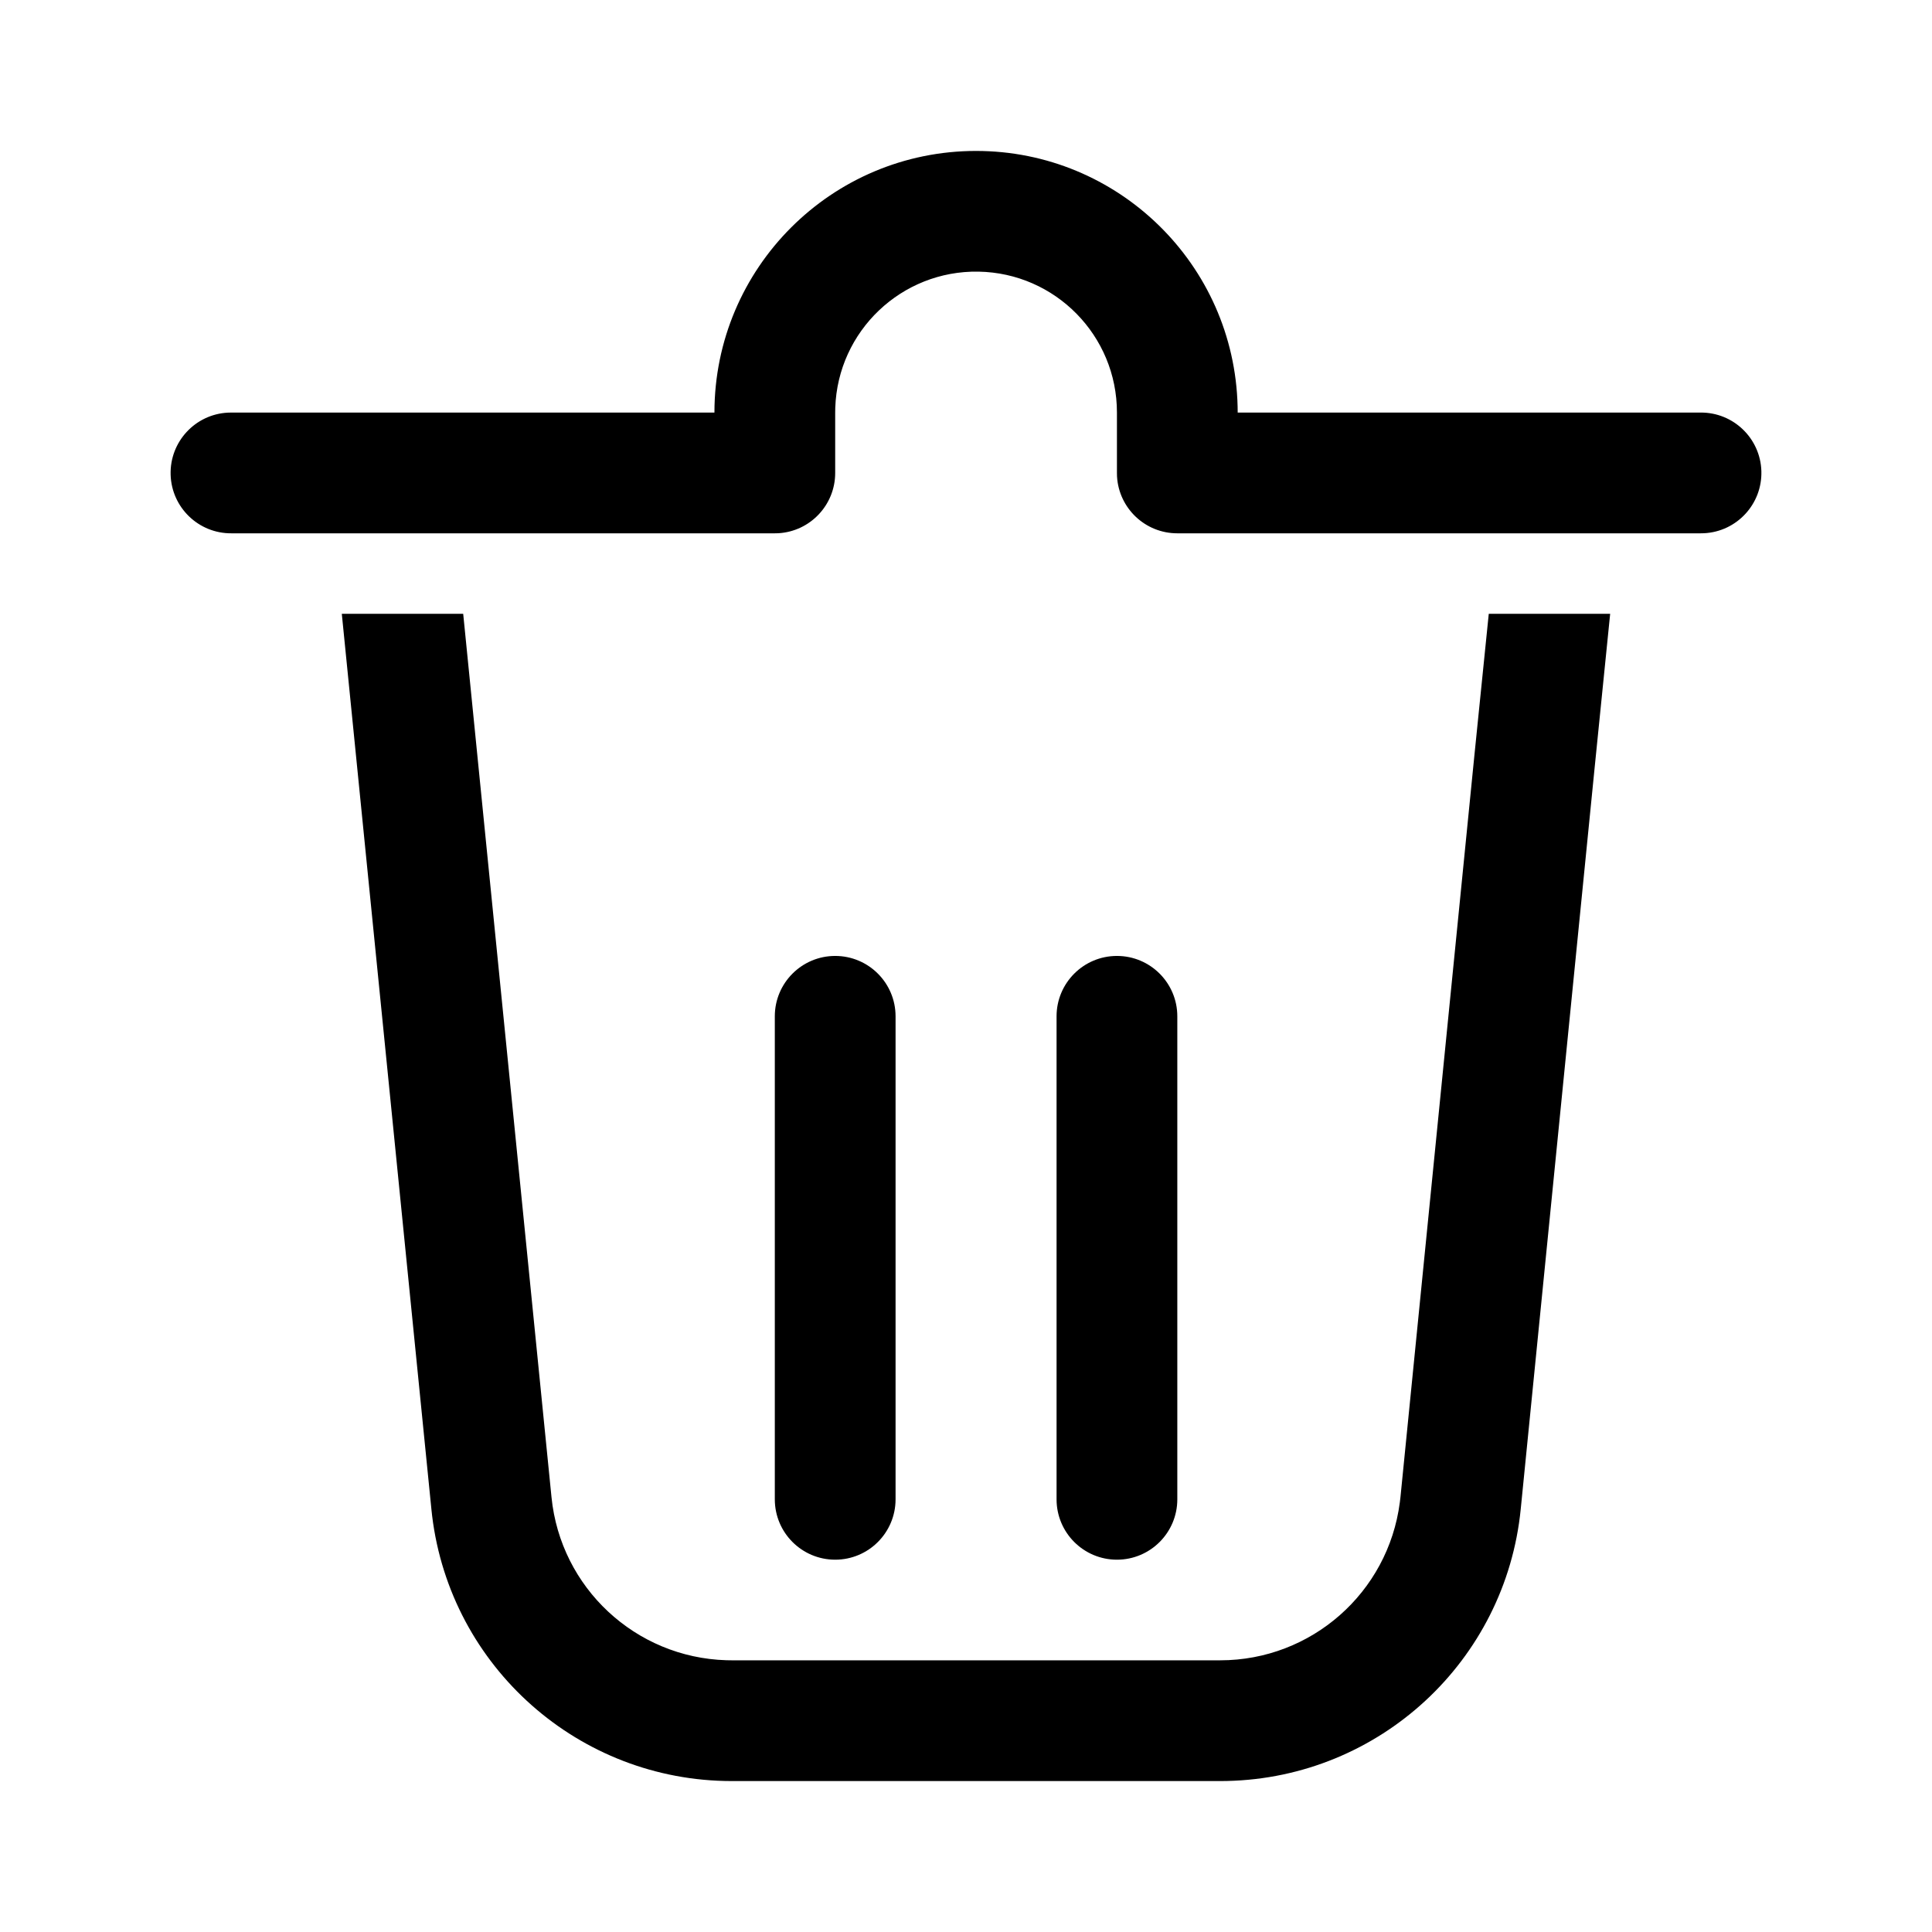
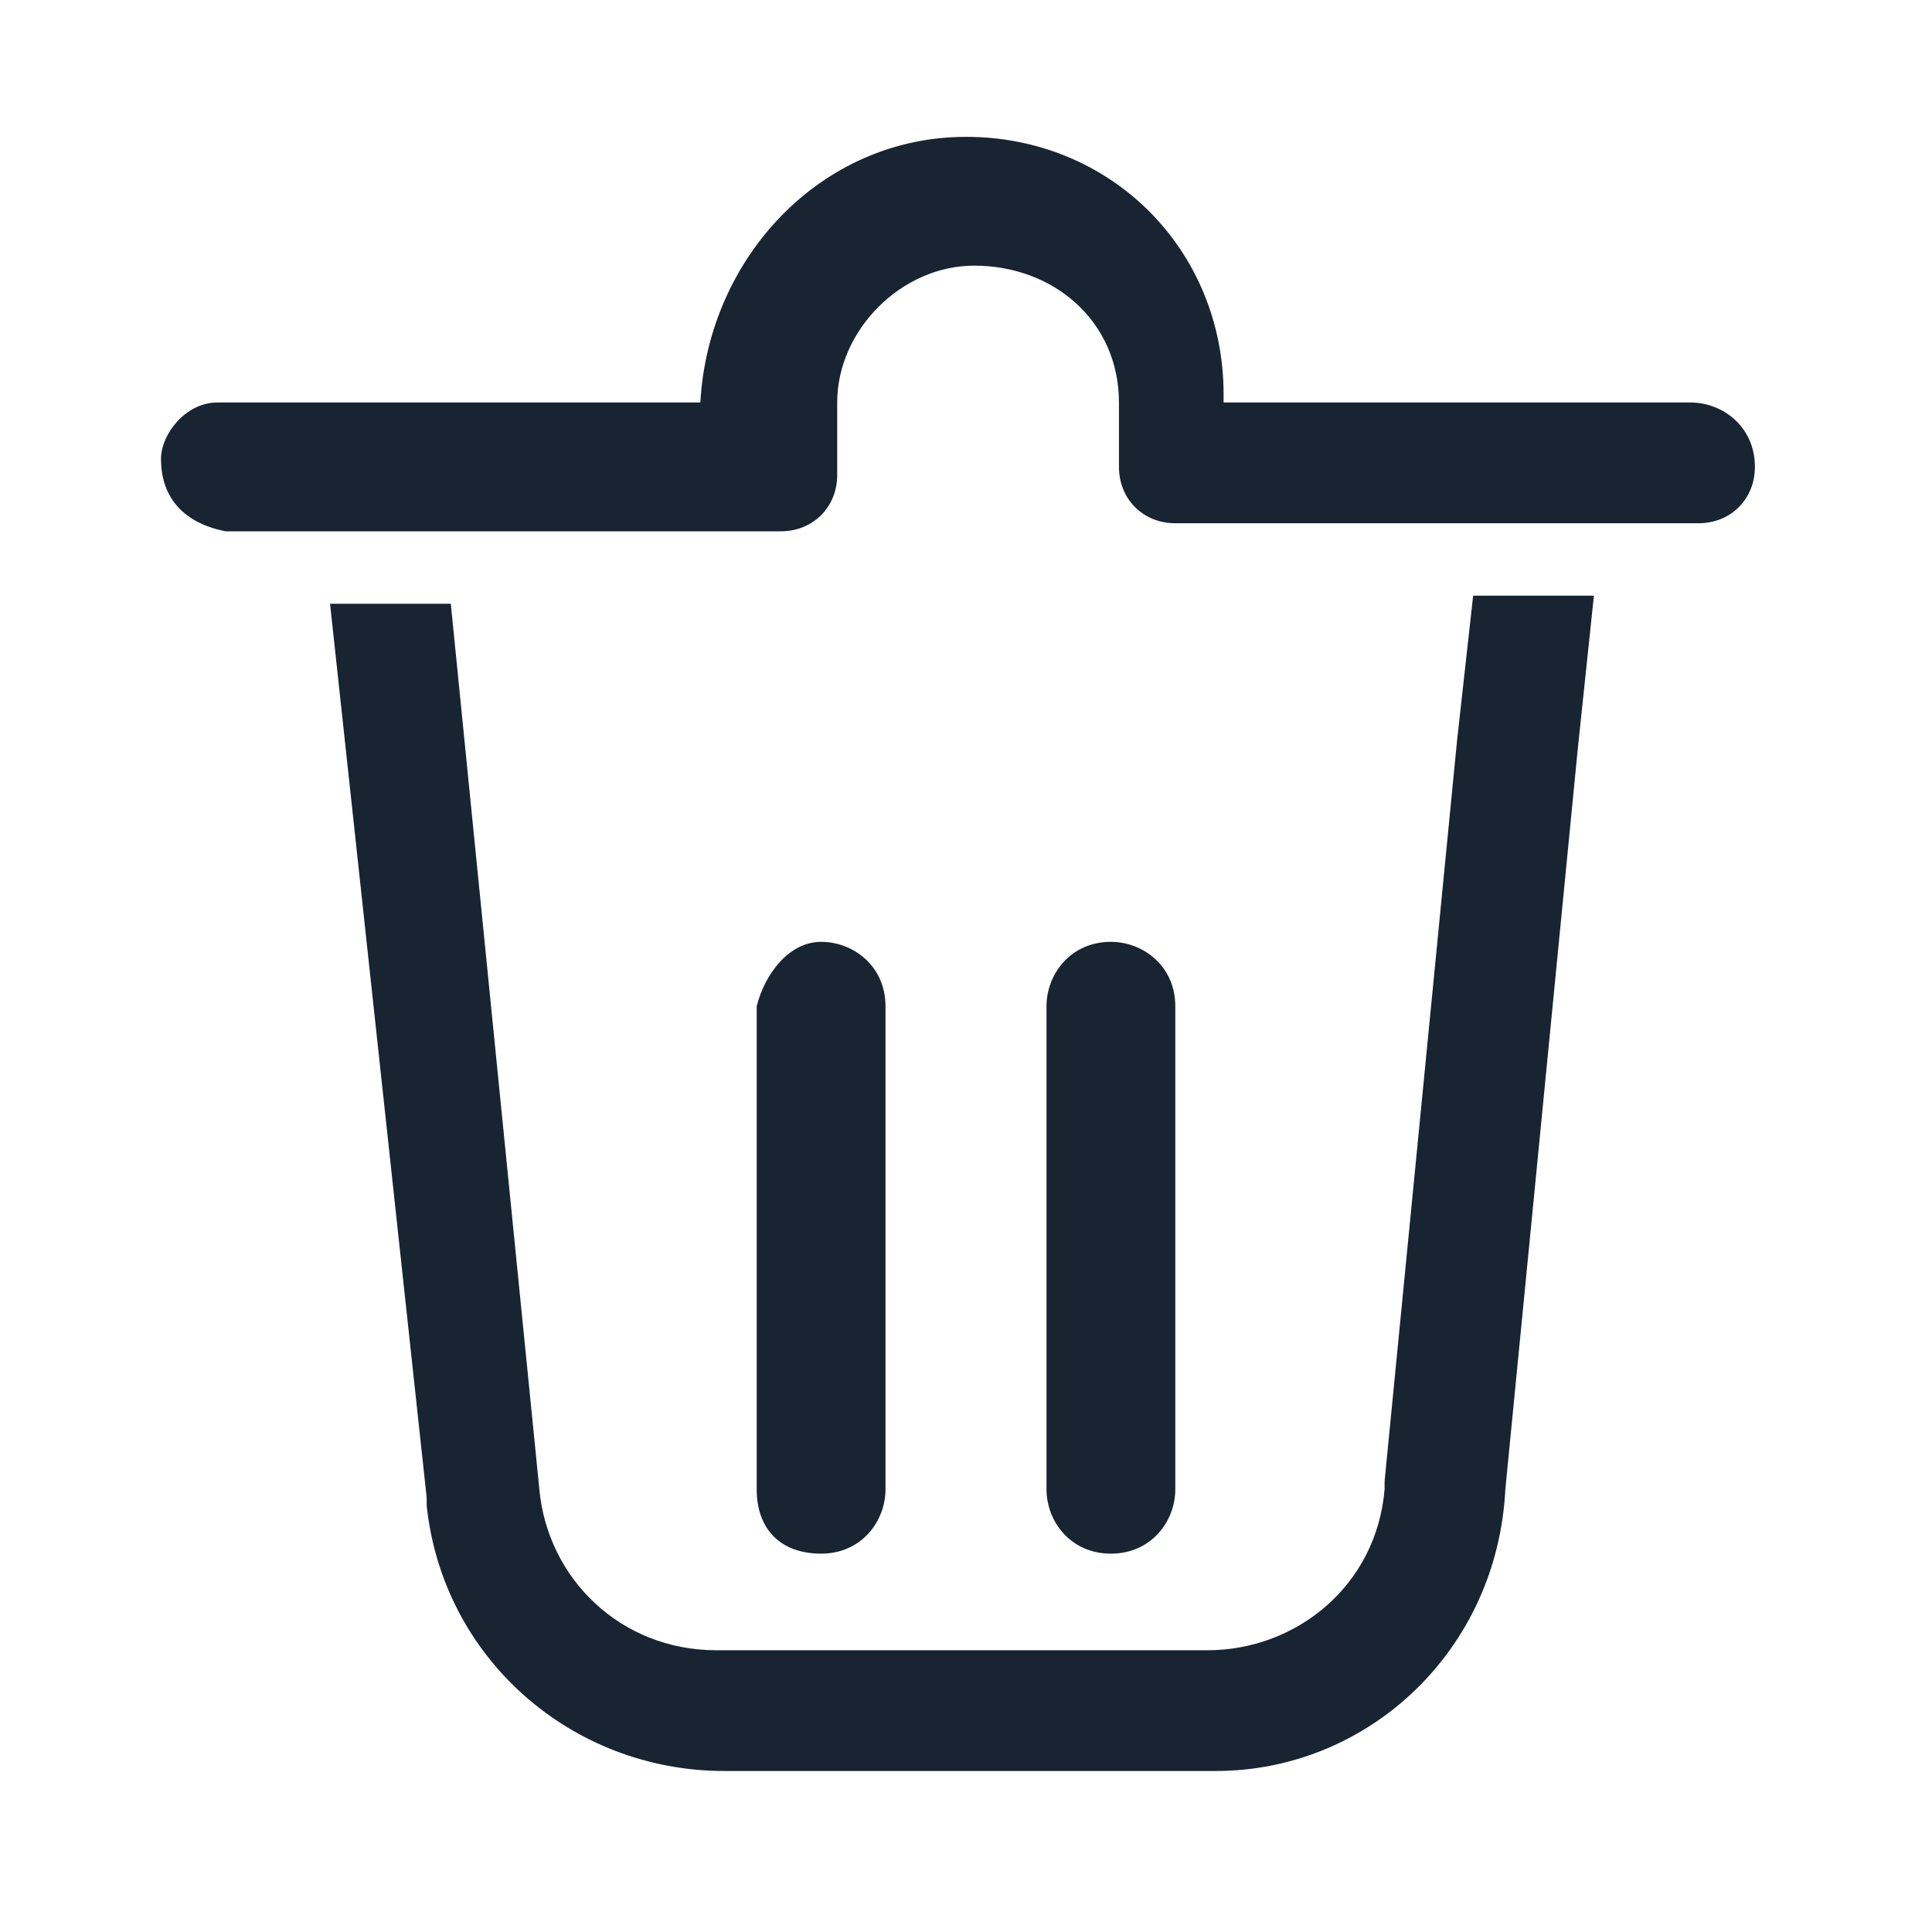
- <svg xmlns="http://www.w3.org/2000/svg" id="图层_1" data-name="图层 1" viewBox="0 0 24 24">
-   <path d="M12.125,1.875a3.25,3.25,0,0,1,3.249,3.173L15.375,5.125h5.75a.75.75,0,0,1,.044,1.499L21.125,6.625h-6.5a.75.75,0,0,1-.749-.706L13.875,5.875v-.75a1.75,1.75,0,0,0-3.499-.06l-.001.06v.75a.75.75,0,0,1-.706.749L9.625,6.625H2.875a.75.75,0,0,1-.044-1.499L2.875,5.125h6A3.25,3.25,0,0,1,12.125,1.875Zm1.75,10a.75.75,0,0,1,.75.75v6a.75.75,0,0,1-1.5,0v-6A.75.75,0,0,1,13.875,11.875Zm-3.5,0a.75.75,0,0,1,.75.75v6a.75.75,0,0,1-1.5,0v-6A.75.75,0,0,1,10.375,11.875ZM5.754,7.625,6.851,18.599A2.25,2.25,0,0,0,9.023,20.624l.066.001h6.069a2.25,2.25,0,0,0,2.231-1.961l.008-.066.919-9.22L18.494,7.625h1.508l-.192,1.903-.919,9.219a3.75,3.75,0,0,1-3.649,3.377l-.082.001H9.09a3.75,3.75,0,0,1-3.722-3.295l-.009-.082L4.246,7.625Z" />
+ <svg xmlns="http://www.w3.org/2000/svg" version="1.1" id="图层_1" x="0px" y="0px" viewBox="0 0 24 24" style="enable-background:new 0 0 24 24;" xml:space="preserve">
+   <style type="text/css">
+ 	.st0{fill:#182431;}
+ </style>
+   <path class="st0" d="M5.6,7.5l1.1,11c0.1,1.1,1,2,2.2,2l0.1,0H15c1.1,0,2.1-0.8,2.2-2l0-0.1l0.9-9.2l0.2-1.8h1.5l-0.2,1.9l-0.9,9.2  C18.6,20.5,17,22,15.1,22L15,22H9c-1.9,0-3.5-1.4-3.7-3.3l0-0.1L4.1,7.5H5.6z M10.2,11.7c0.4,0,0.8,0.3,0.8,0.8v6  c0,0.4-0.3,0.8-0.8,0.8s-0.8-0.3-0.8-0.8v-6C9.5,12.1,9.8,11.7,10.2,11.7z M13.8,11.7c0.4,0,0.8,0.3,0.8,0.8v6  c0,0.4-0.3,0.8-0.8,0.8S13,18.9,13,18.5v-6C13,12.1,13.3,11.7,13.8,11.7z M12,1.7c1.8,0,3.2,1.4,3.2,3.2l0,0.1H21  c0.4,0,0.8,0.3,0.8,0.8c0,0.4-0.3,0.7-0.7,0.7l0,0h-6.5c-0.4,0-0.7-0.3-0.7-0.7l0,0V5c0-1-0.8-1.7-1.8-1.7c-0.9,0-1.7,0.8-1.7,1.7  l0,0.1v0.8c0,0.4-0.3,0.7-0.7,0.7l0,0H2.8C2.3,6.5,2,6.2,2,5.7C2,5.4,2.3,5,2.7,5l0,0h6C8.8,3.2,10.2,1.7,12,1.7z" />
</svg>
